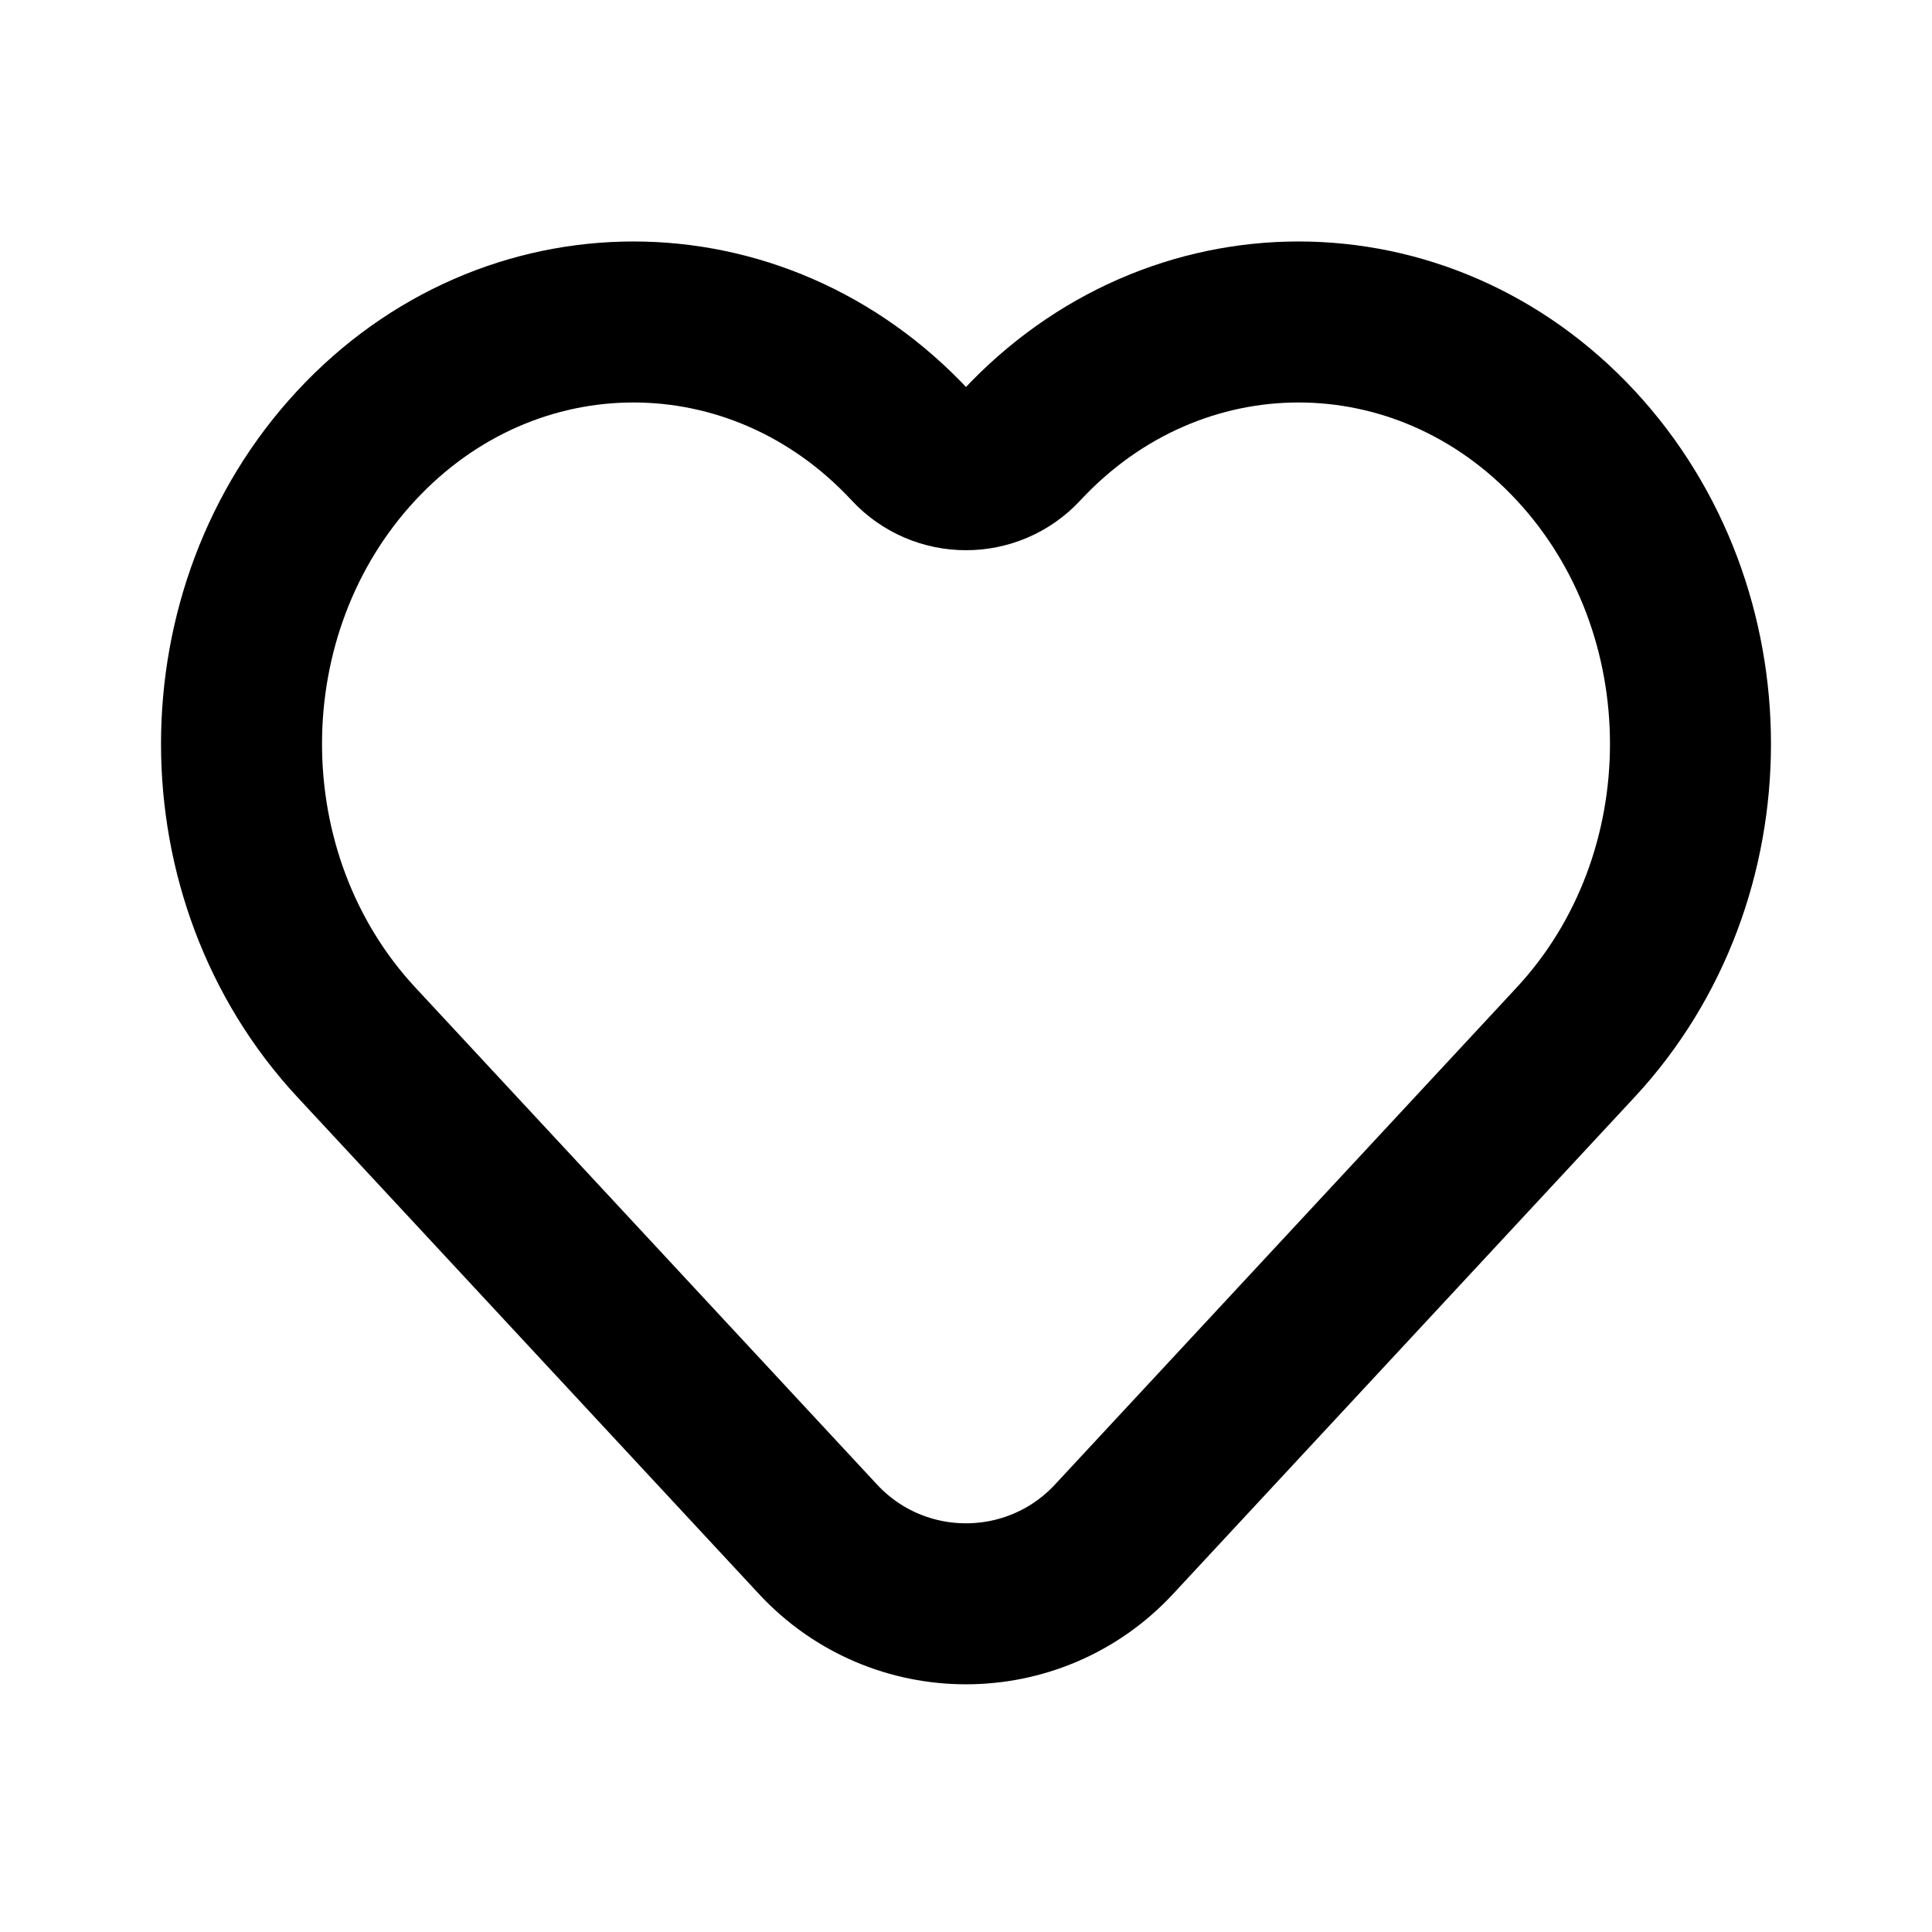
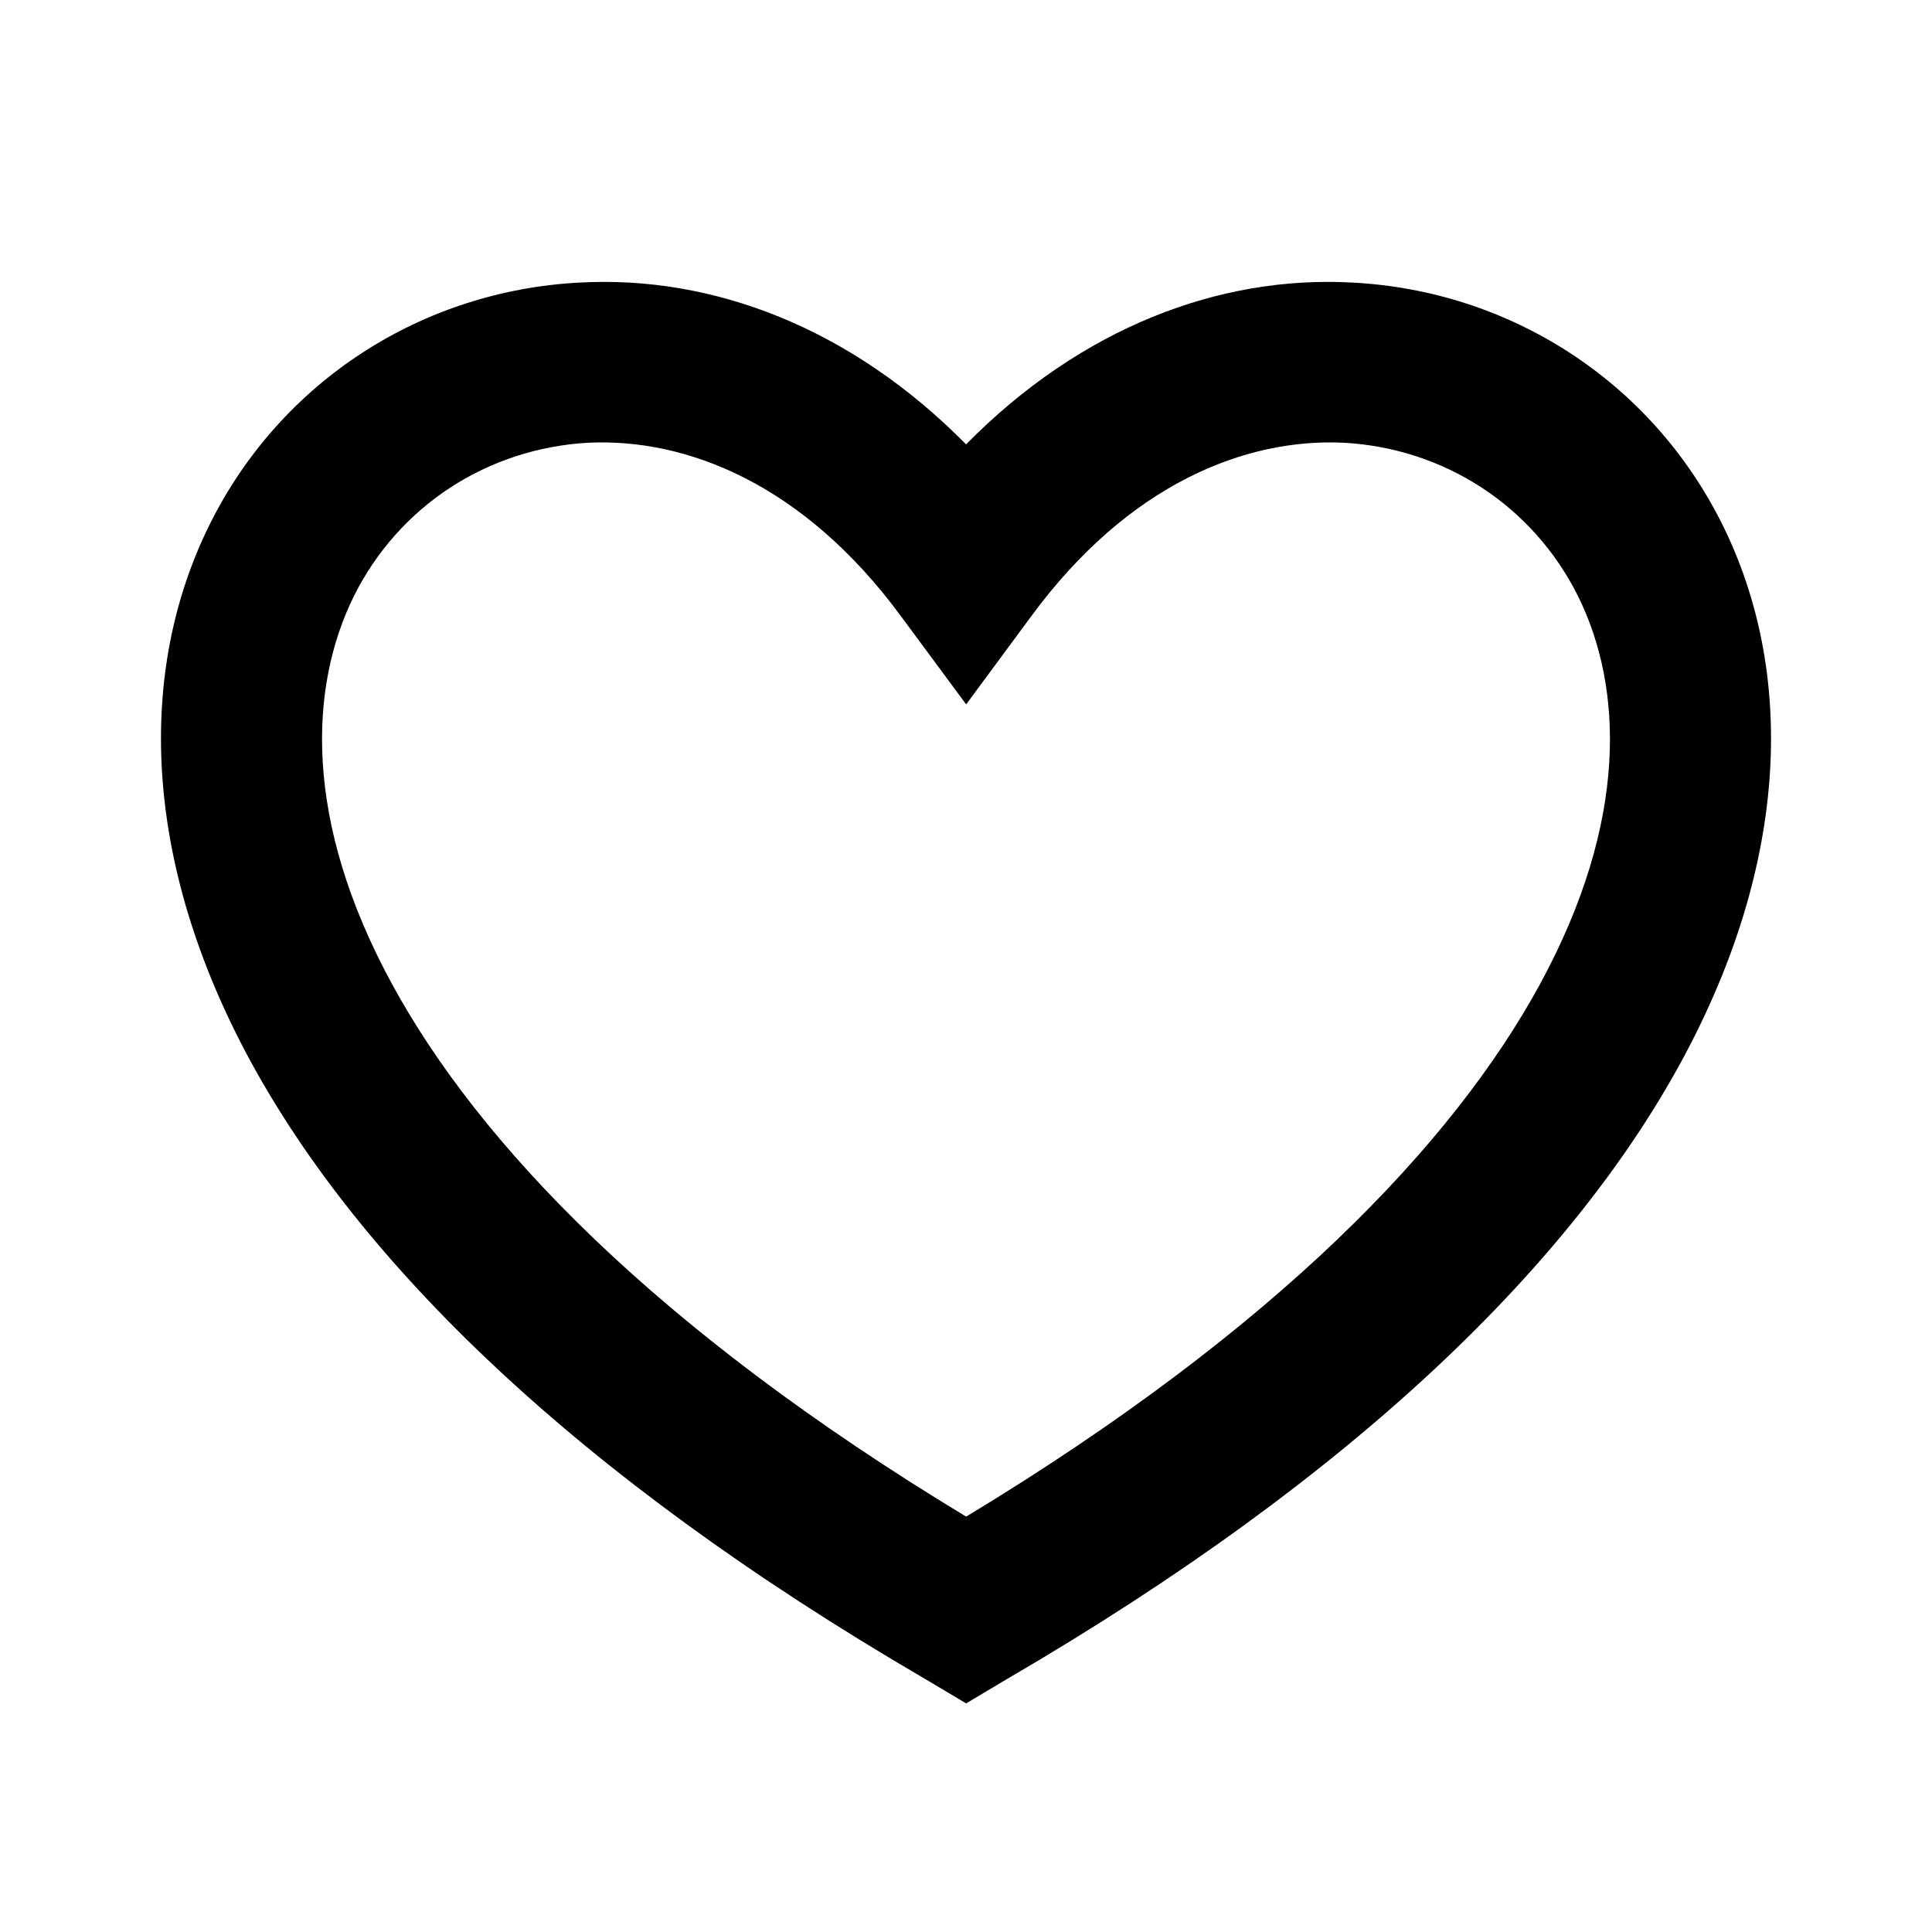
- <svg xmlns="http://www.w3.org/2000/svg" width="800px" height="800px" viewBox="0 0 24 24" fill="none">
-   <path d="M4.426 12.947L10.162 19.122C11.155 20.19 12.845 20.19 13.838 19.122L19.574 12.947C21.475 10.9 21.475 7.582 19.574 5.535C17.673 3.488 14.59 3.488 12.688 5.535V5.535C12.317 5.935 11.683 5.935 11.312 5.535V5.535C9.41 3.488 6.327 3.488 4.426 5.535C2.525 7.582 2.525 10.9 4.426 12.947Z" stroke="#000000" stroke-width="2" />
+ <svg xmlns="http://www.w3.org/2000/svg" viewBox="0 0 24 24" aria-hidden="true" class="r-4qtqp9 r-yyyyoo r-1xvli5t r-dnmrzs r-bnwqim r-1plcrui r-lrvibr r-1hdv0qi">
+   <g>
+     <path d="M16.697 5.5c-1.222-.06-2.679.51-3.89 2.16l-.805 1.09-.806-1.09C9.984 6.01 8.526 5.44 7.304 5.5c-1.243.07-2.349.78-2.91 1.91-.552 1.12-.633 2.78.479 4.82 1.074 1.97 3.257 4.27 7.129 6.61 3.87-2.34 6.052-4.64 7.126-6.61 1.111-2.04 1.03-3.7.477-4.82-.561-1.13-1.666-1.84-2.908-1.91zm4.187 7.69c-1.351 2.48-4.001 5.12-8.379 7.67l-.503.3-.504-.3c-4.379-2.55-7.029-5.19-8.382-7.67-1.36-2.5-1.41-4.86-.514-6.67.887-1.79 2.647-2.91 4.601-3.01 1.651-.09 3.368.56 4.798 2.01 1.429-1.45 3.146-2.1 4.796-2.01 1.954.1 3.714 1.22 4.601 3.01.896 1.81.846 4.17-.514 6.67z" />
+   </g>
</svg>
